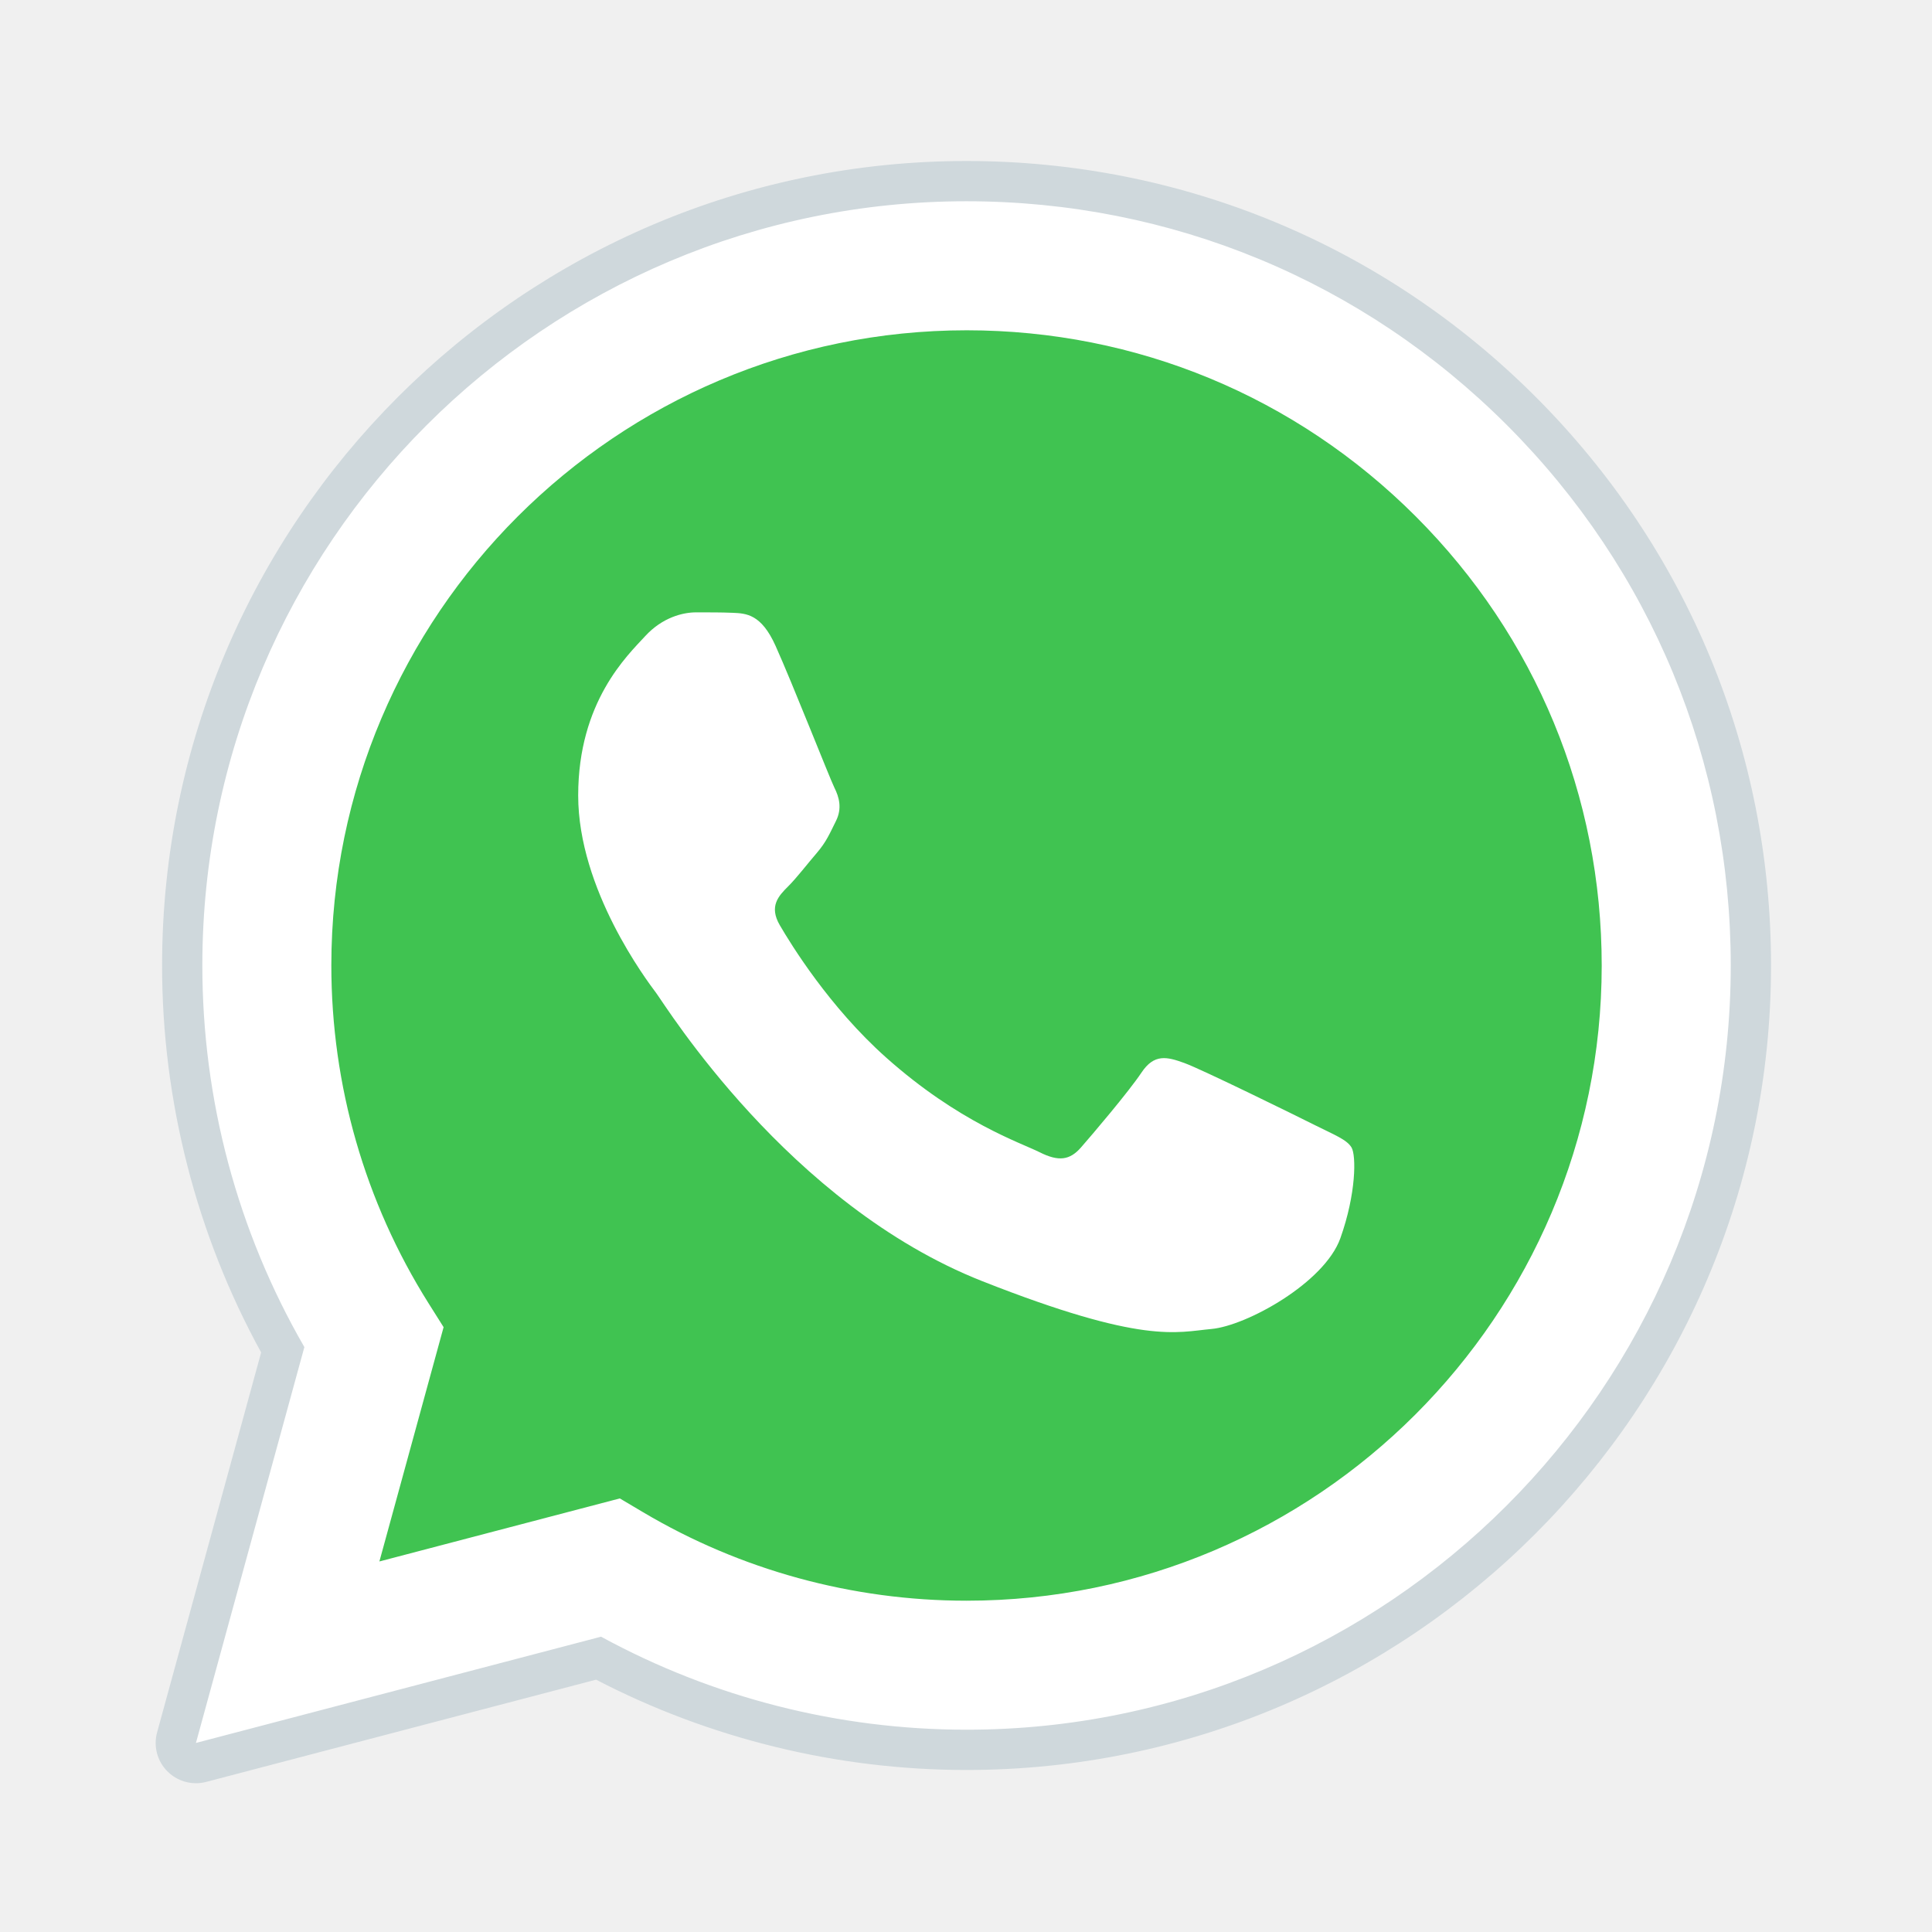
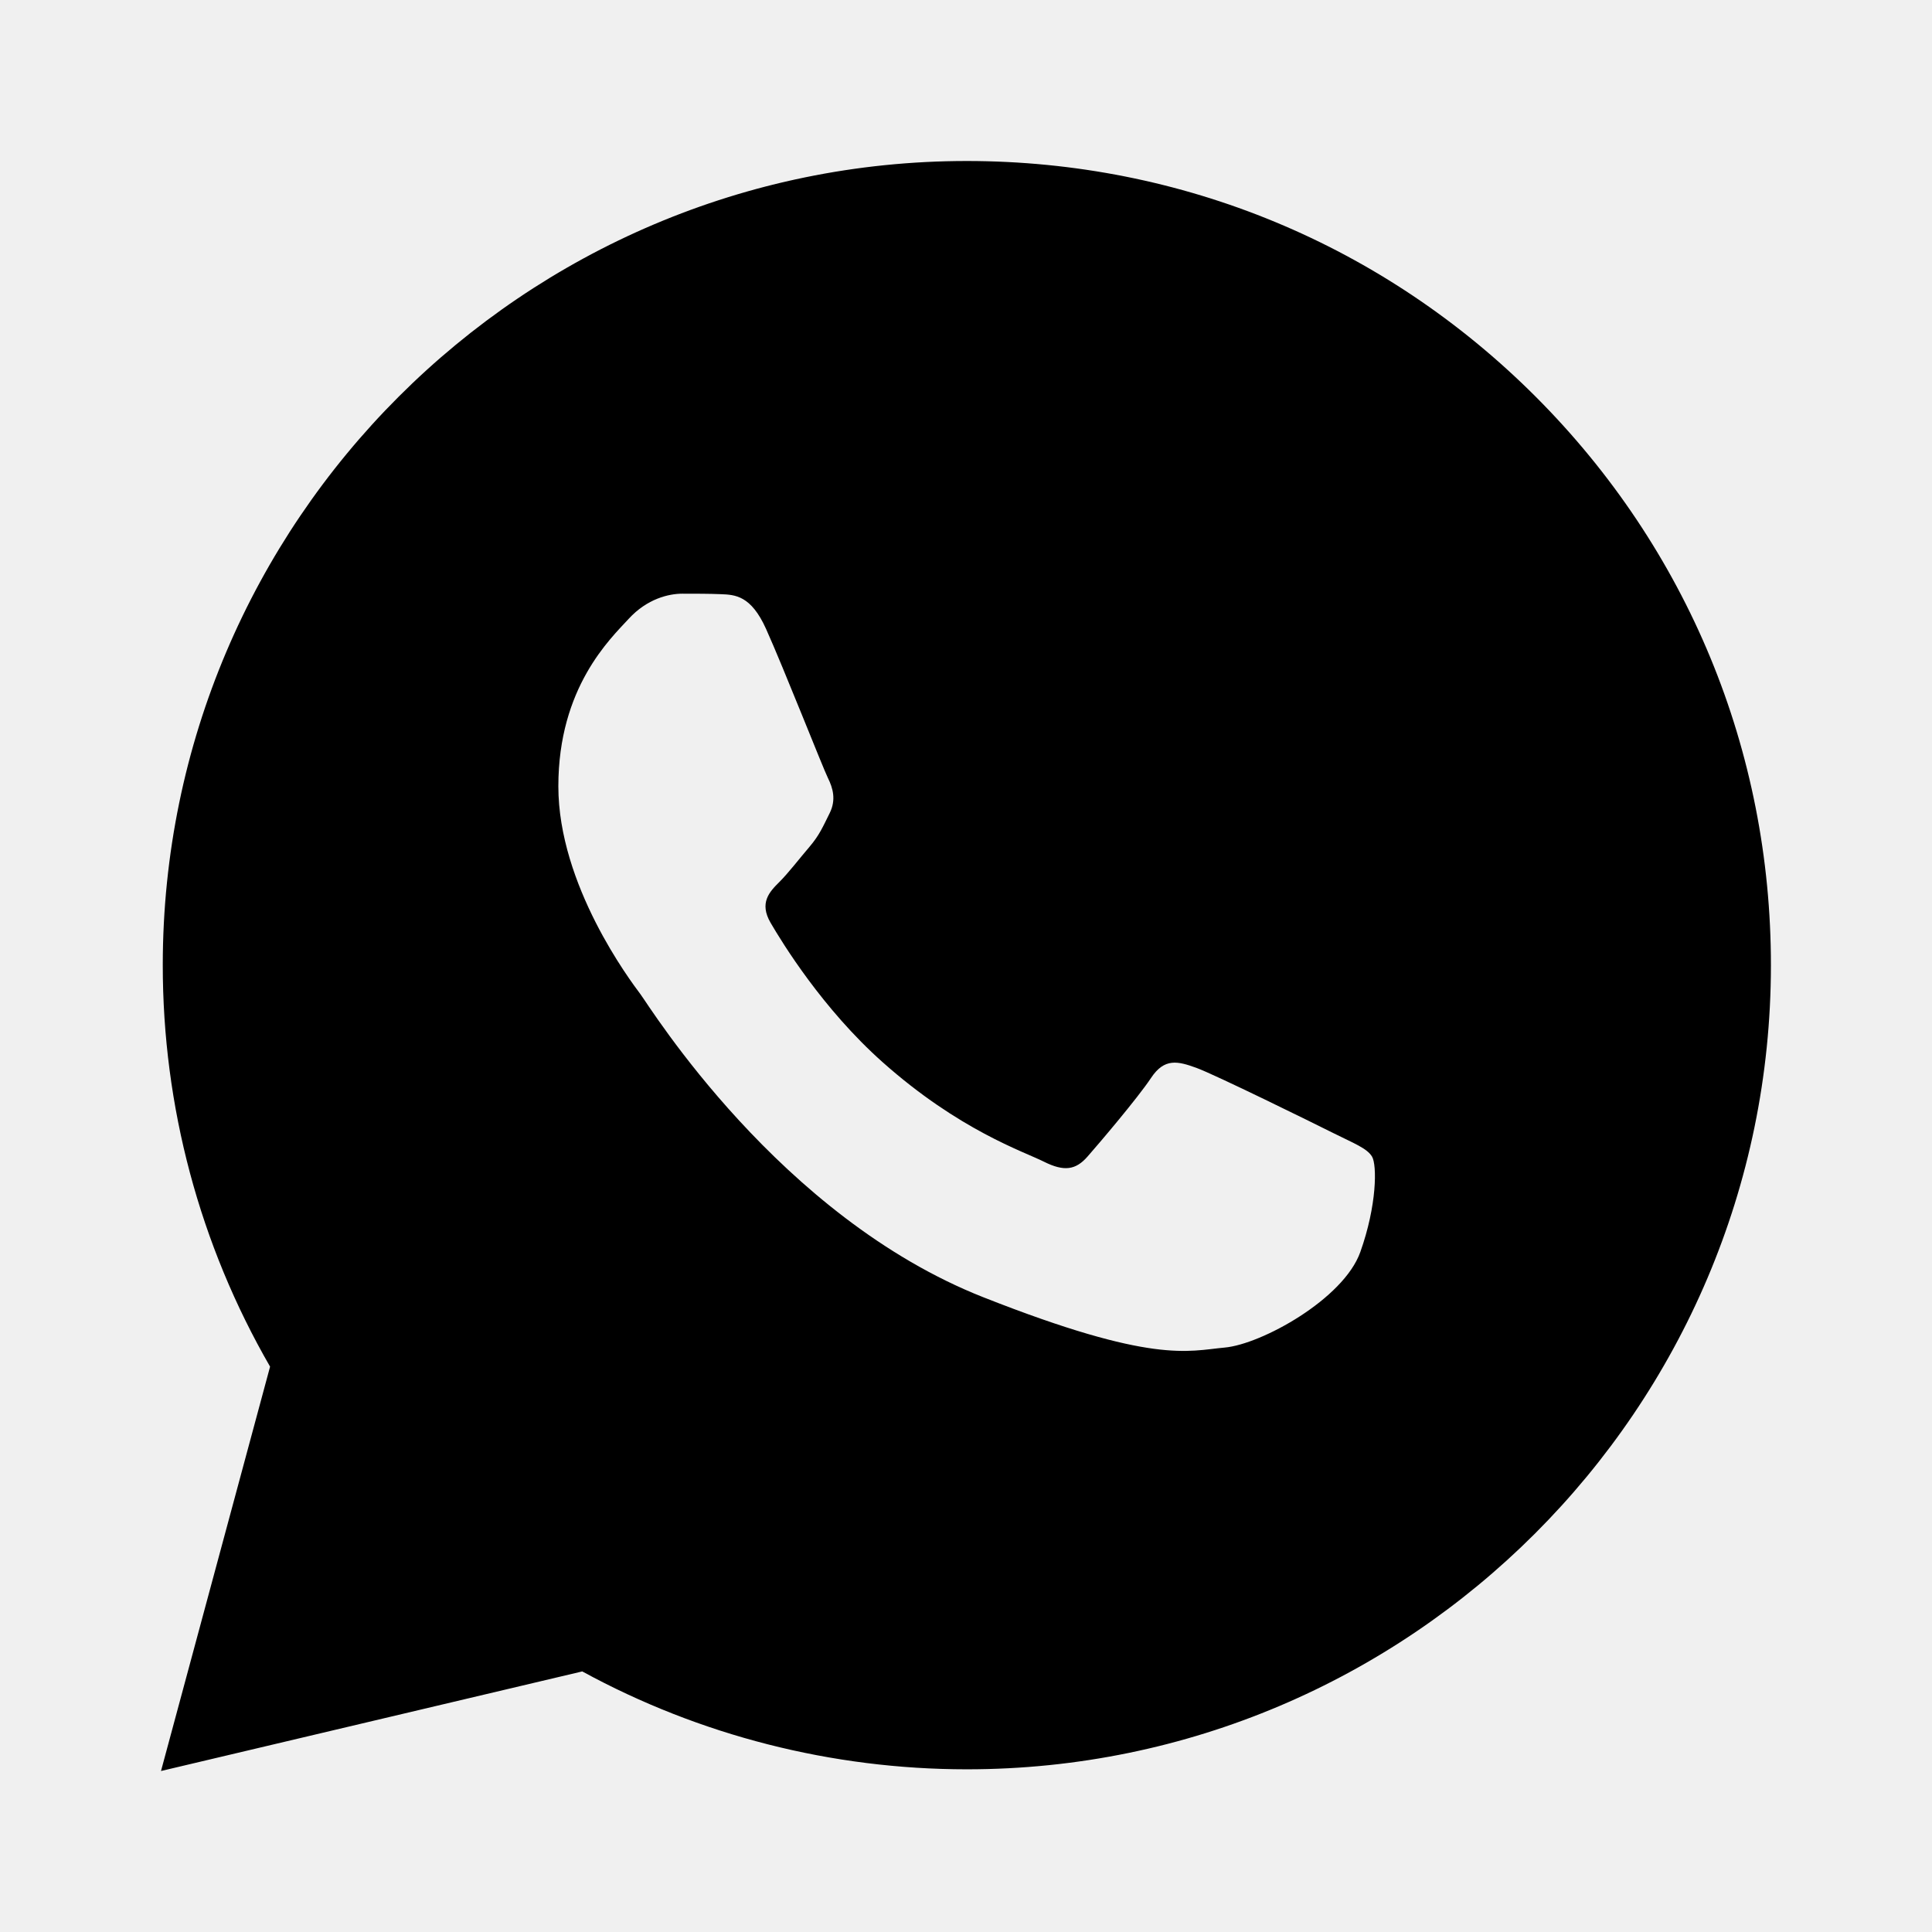
- <svg xmlns="http://www.w3.org/2000/svg" viewBox="0 0 48 48" width="50px" height="50px" fill-rule="evenodd" clip-rule="evenodd">
-   <path fill="#fff" d="M4.868,43.303l2.694-9.835C5.9,30.59,5.026,27.324,5.027,23.979C5.032,13.514,13.548,5,24.014,5c5.079,0.002,9.845,1.979,13.43,5.566c3.584,3.588,5.558,8.356,5.556,13.428c-0.004,10.465-8.522,18.98-18.986,18.98c-0.001,0,0,0,0,0h-0.008c-3.177-0.001-6.3-0.798-9.073-2.311L4.868,43.303z" />
-   <path fill="#fff" d="M4.868,43.803c-0.132,0-0.26-0.052-0.355-0.148c-0.125-0.127-0.174-0.312-0.127-0.483l2.639-9.636c-1.636-2.906-2.499-6.206-2.497-9.556C4.532,13.238,13.273,4.5,24.014,4.5c5.21,0.002,10.105,2.031,13.784,5.713c3.679,3.683,5.704,8.577,5.702,13.781c-0.004,10.741-8.746,19.48-19.486,19.48c-3.189-0.001-6.344-0.788-9.144-2.277l-9.875,2.589C4.953,43.798,4.911,43.803,4.868,43.803z" />
-   <path fill="#cfd8dc" d="M24.014,5c5.079,0.002,9.845,1.979,13.43,5.566c3.584,3.588,5.558,8.356,5.556,13.428c-0.004,10.465-8.522,18.98-18.986,18.98h-0.008c-3.177-0.001-6.3-0.798-9.073-2.311L4.868,43.303l2.694-9.835C5.9,30.59,5.026,27.324,5.027,23.979C5.032,13.514,13.548,5,24.014,5 M24.014,42.974C24.014,42.974,24.014,42.974,24.014,42.974C24.014,42.974,24.014,42.974,24.014,42.974 M24.014,42.974C24.014,42.974,24.014,42.974,24.014,42.974C24.014,42.974,24.014,42.974,24.014,42.974 M24.014,4C24.014,4,24.014,4,24.014,4C12.998,4,4.032,12.962,4.027,23.979c-0.001,3.367,0.849,6.685,2.461,9.622l-2.585,9.439c-0.094,0.345,0.002,0.713,0.254,0.967c0.19,0.192,0.447,0.297,0.711,0.297c0.085,0,0.17-0.011,0.254-0.033l9.687-2.54c2.828,1.468,5.998,2.243,9.197,2.244c11.024,0,19.99-8.963,19.995-19.98c0.002-5.339-2.075-10.359-5.848-14.135C34.378,6.083,29.357,4.002,24.014,4L24.014,4z" />
-   <path fill="#40c351" d="M35.176,12.832c-2.98-2.982-6.941-4.625-11.157-4.626c-8.704,0-15.783,7.076-15.787,15.774c-0.001,2.981,0.833,5.883,2.413,8.396l0.376,0.597l-1.595,5.821l5.973-1.566l0.577,0.342c2.422,1.438,5.2,2.198,8.032,2.199h0.006c8.698,0,15.777-7.077,15.78-15.776C39.795,19.778,38.156,15.814,35.176,12.832z" />
-   <path fill="#fff" fill-rule="evenodd" d="M19.268,16.045c-0.355-0.79-0.729-0.806-1.068-0.82c-0.277-0.012-0.593-0.011-0.909-0.011c-0.316,0-0.83,0.119-1.265,0.594c-0.435,0.475-1.661,1.622-1.661,3.956c0,2.334,1.7,4.59,1.937,4.906c0.237,0.316,3.282,5.259,8.104,7.161c4.007,1.58,4.823,1.266,5.693,1.187c0.87-0.079,2.807-1.147,3.202-2.255c0.395-1.108,0.395-2.057,0.277-2.255c-0.119-0.198-0.435-0.316-0.909-0.554s-2.807-1.385-3.242-1.543c-0.435-0.158-0.751-0.237-1.068,0.238c-0.316,0.474-1.225,1.543-1.502,1.859c-0.277,0.317-0.554,0.357-1.028,0.119c-0.474-0.238-2.002-0.738-3.815-2.354c-1.41-1.257-2.362-2.81-2.639-3.285c-0.277-0.474-0.03-0.731,0.208-0.968c0.213-0.213,0.474-0.554,0.712-0.831c0.237-0.277,0.316-0.475,0.474-0.791c0.158-0.317,0.079-0.594-0.04-0.831C20.612,19.329,19.69,16.983,19.268,16.045z" clip-rule="evenodd" />
+ <svg xmlns="http://www.w3.org/2000/svg" viewBox="0 0 24 24" width="50px" height="50px">
+   <path d="M19.077,4.928C17.191,3.041,14.683,2.001,12.011,2c-5.506,0-9.987,4.479-9.989,9.985 c-0.001,1.76,0.459,3.478,1.333,4.992L2,22l5.233-1.237c1.459,0.796,3.101,1.215,4.773,1.216h0.004 c5.505,0,9.986-4.48,9.989-9.985C22.001,9.325,20.963,6.816,19.077,4.928z M16.898,15.554c-0.208,0.583-1.227,1.145-1.685,1.186 c-0.458,0.042-0.887,0.207-2.995-0.624c-2.537-1-4.139-3.601-4.263-3.767c-0.125-0.167-1.019-1.353-1.019-2.581 S7.581,7.936,7.81,7.687c0.229-0.25,0.499-0.312,0.666-0.312c0.166,0,0.333,0,0.478,0.006c0.178,0.007,0.375,0.016,0.562,0.431 c0.222,0.494,0.707,1.728,0.769,1.853s0.104,0.271,0.021,0.437s-0.125,0.27-0.249,0.416c-0.125,0.146-0.262,0.325-0.374,0.437 c-0.125,0.124-0.255,0.26-0.11,0.509c0.146,0.25,0.646,1.067,1.388,1.728c0.954,0.85,1.757,1.113,2.007,1.239 c0.25,0.125,0.395,0.104,0.541-0.063c0.146-0.166,0.624-0.728,0.79-0.978s0.333-0.208,0.562-0.125s1.456,0.687,1.705,0.812 c0.25,0.125,0.416,0.187,0.478,0.291C17.106,14.471,17.106,14.971,16.898,15.554z" />
</svg>
